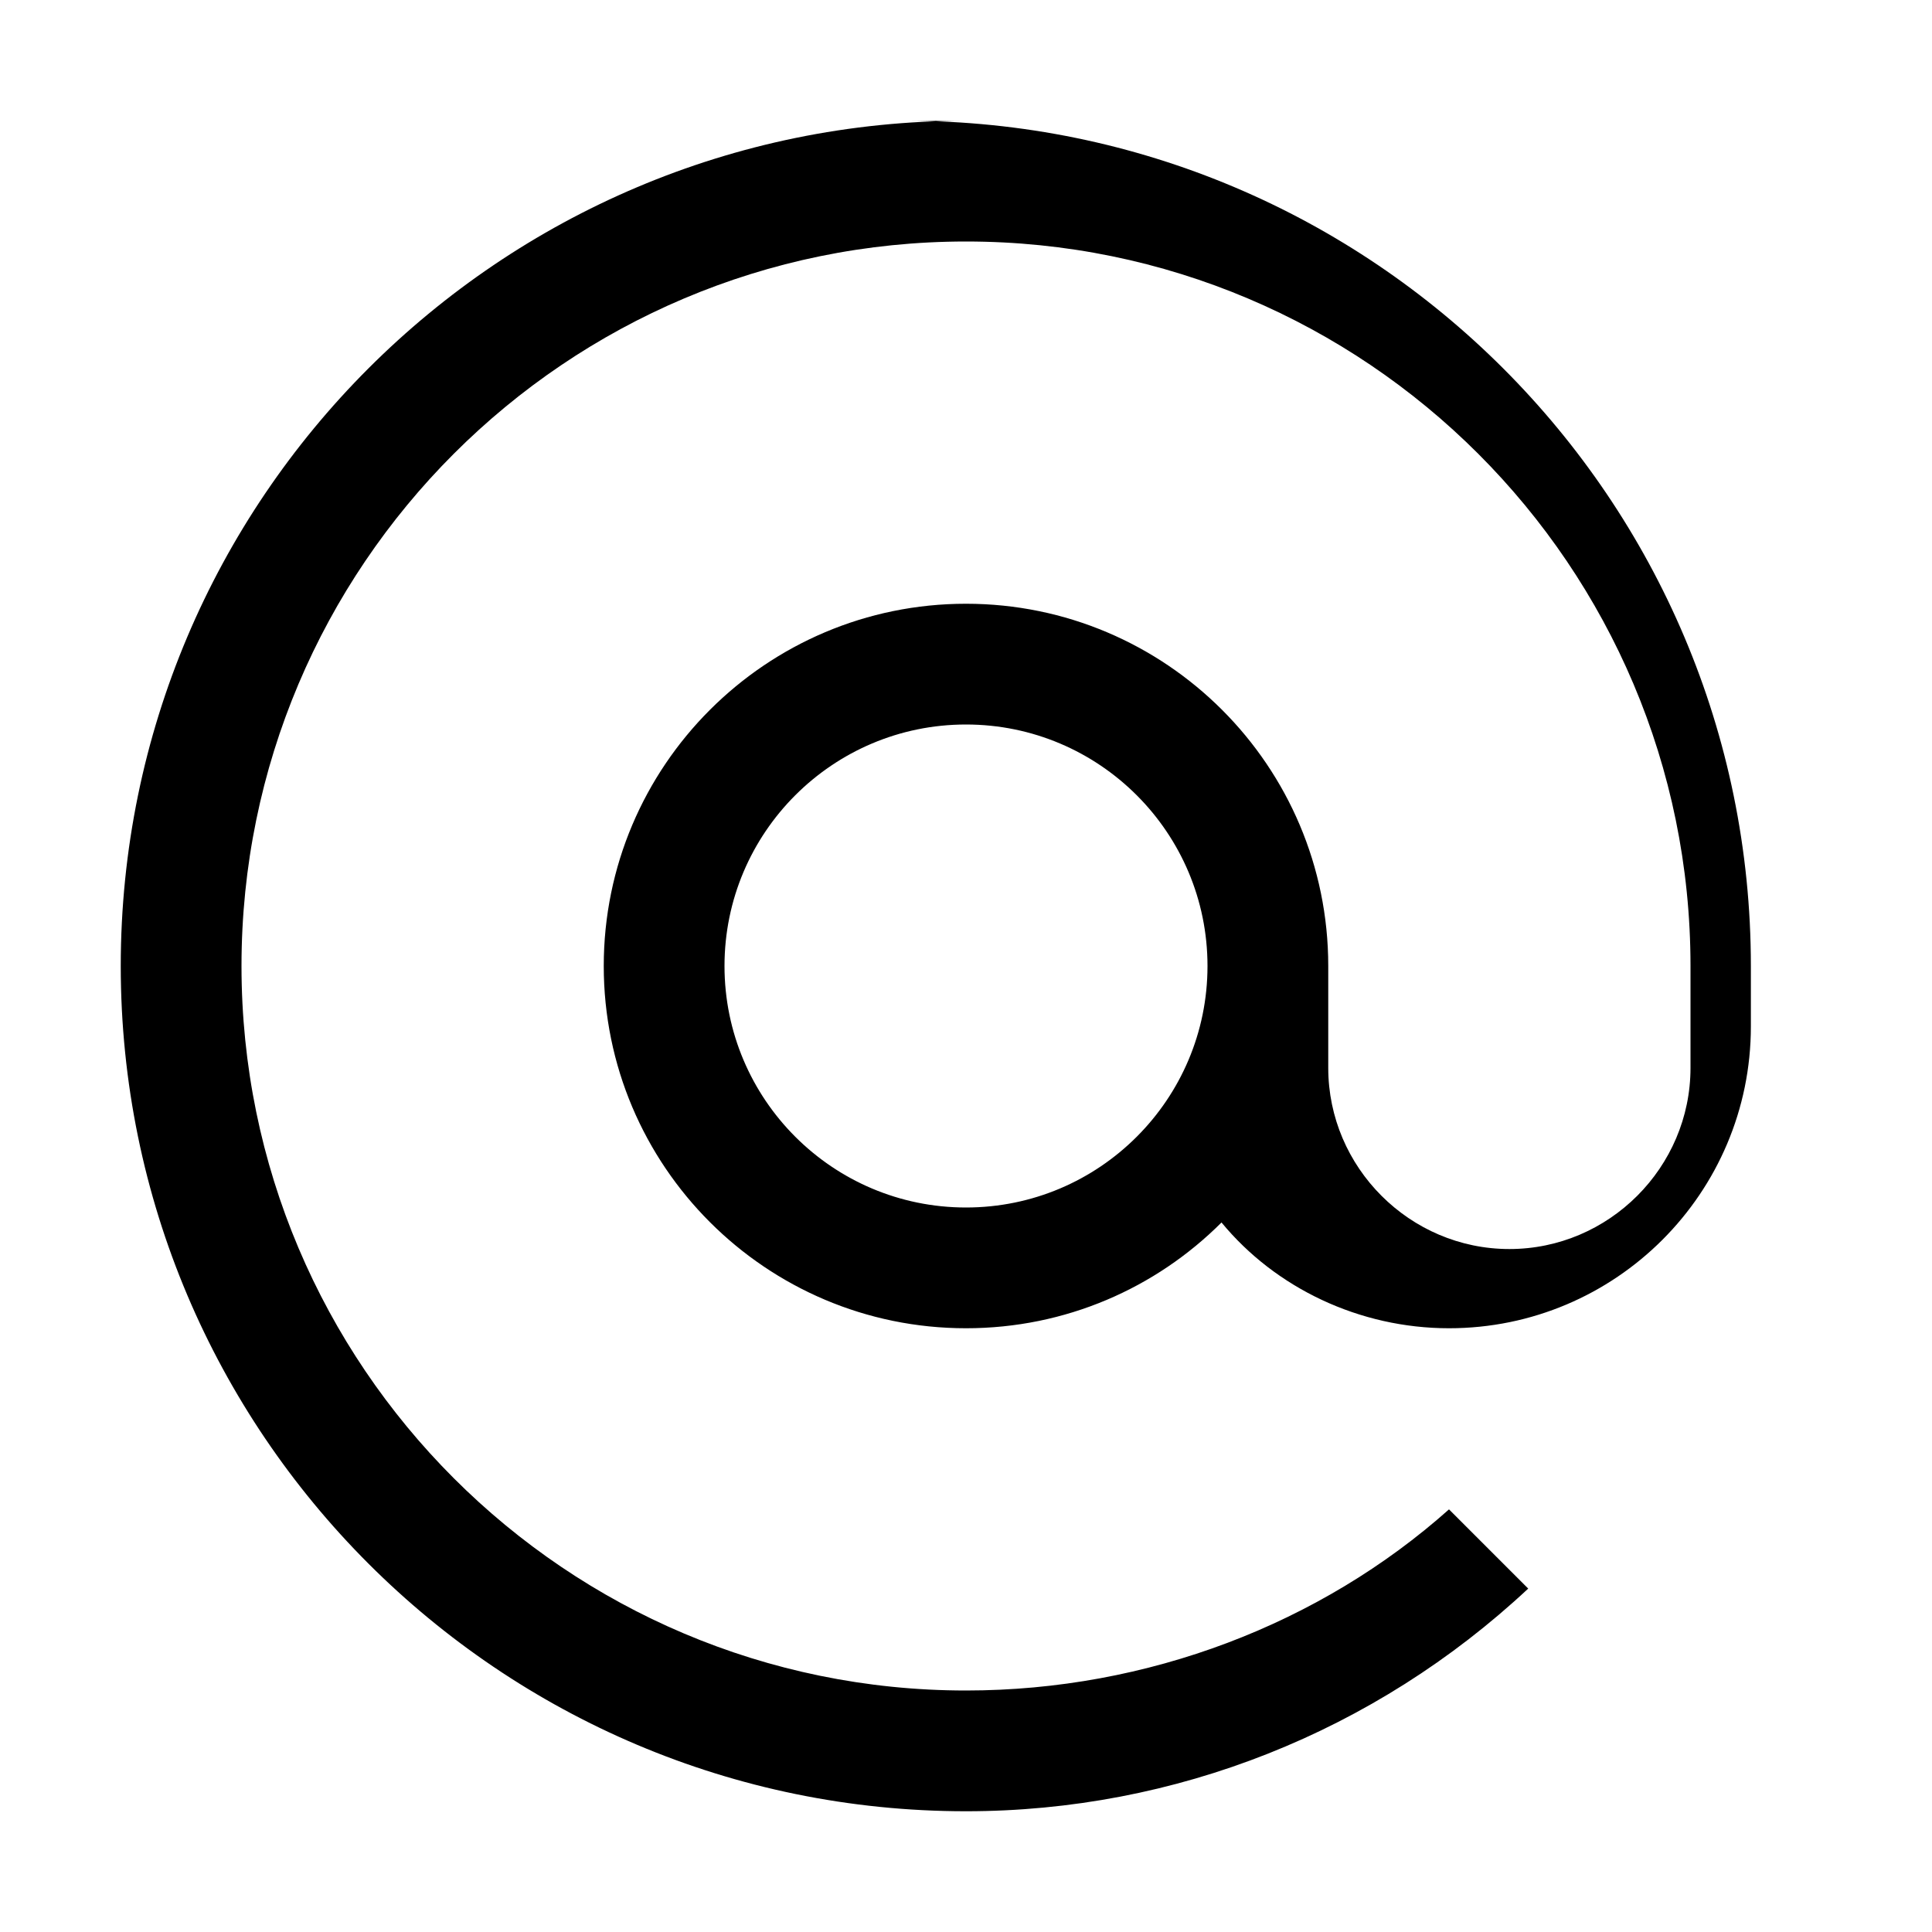
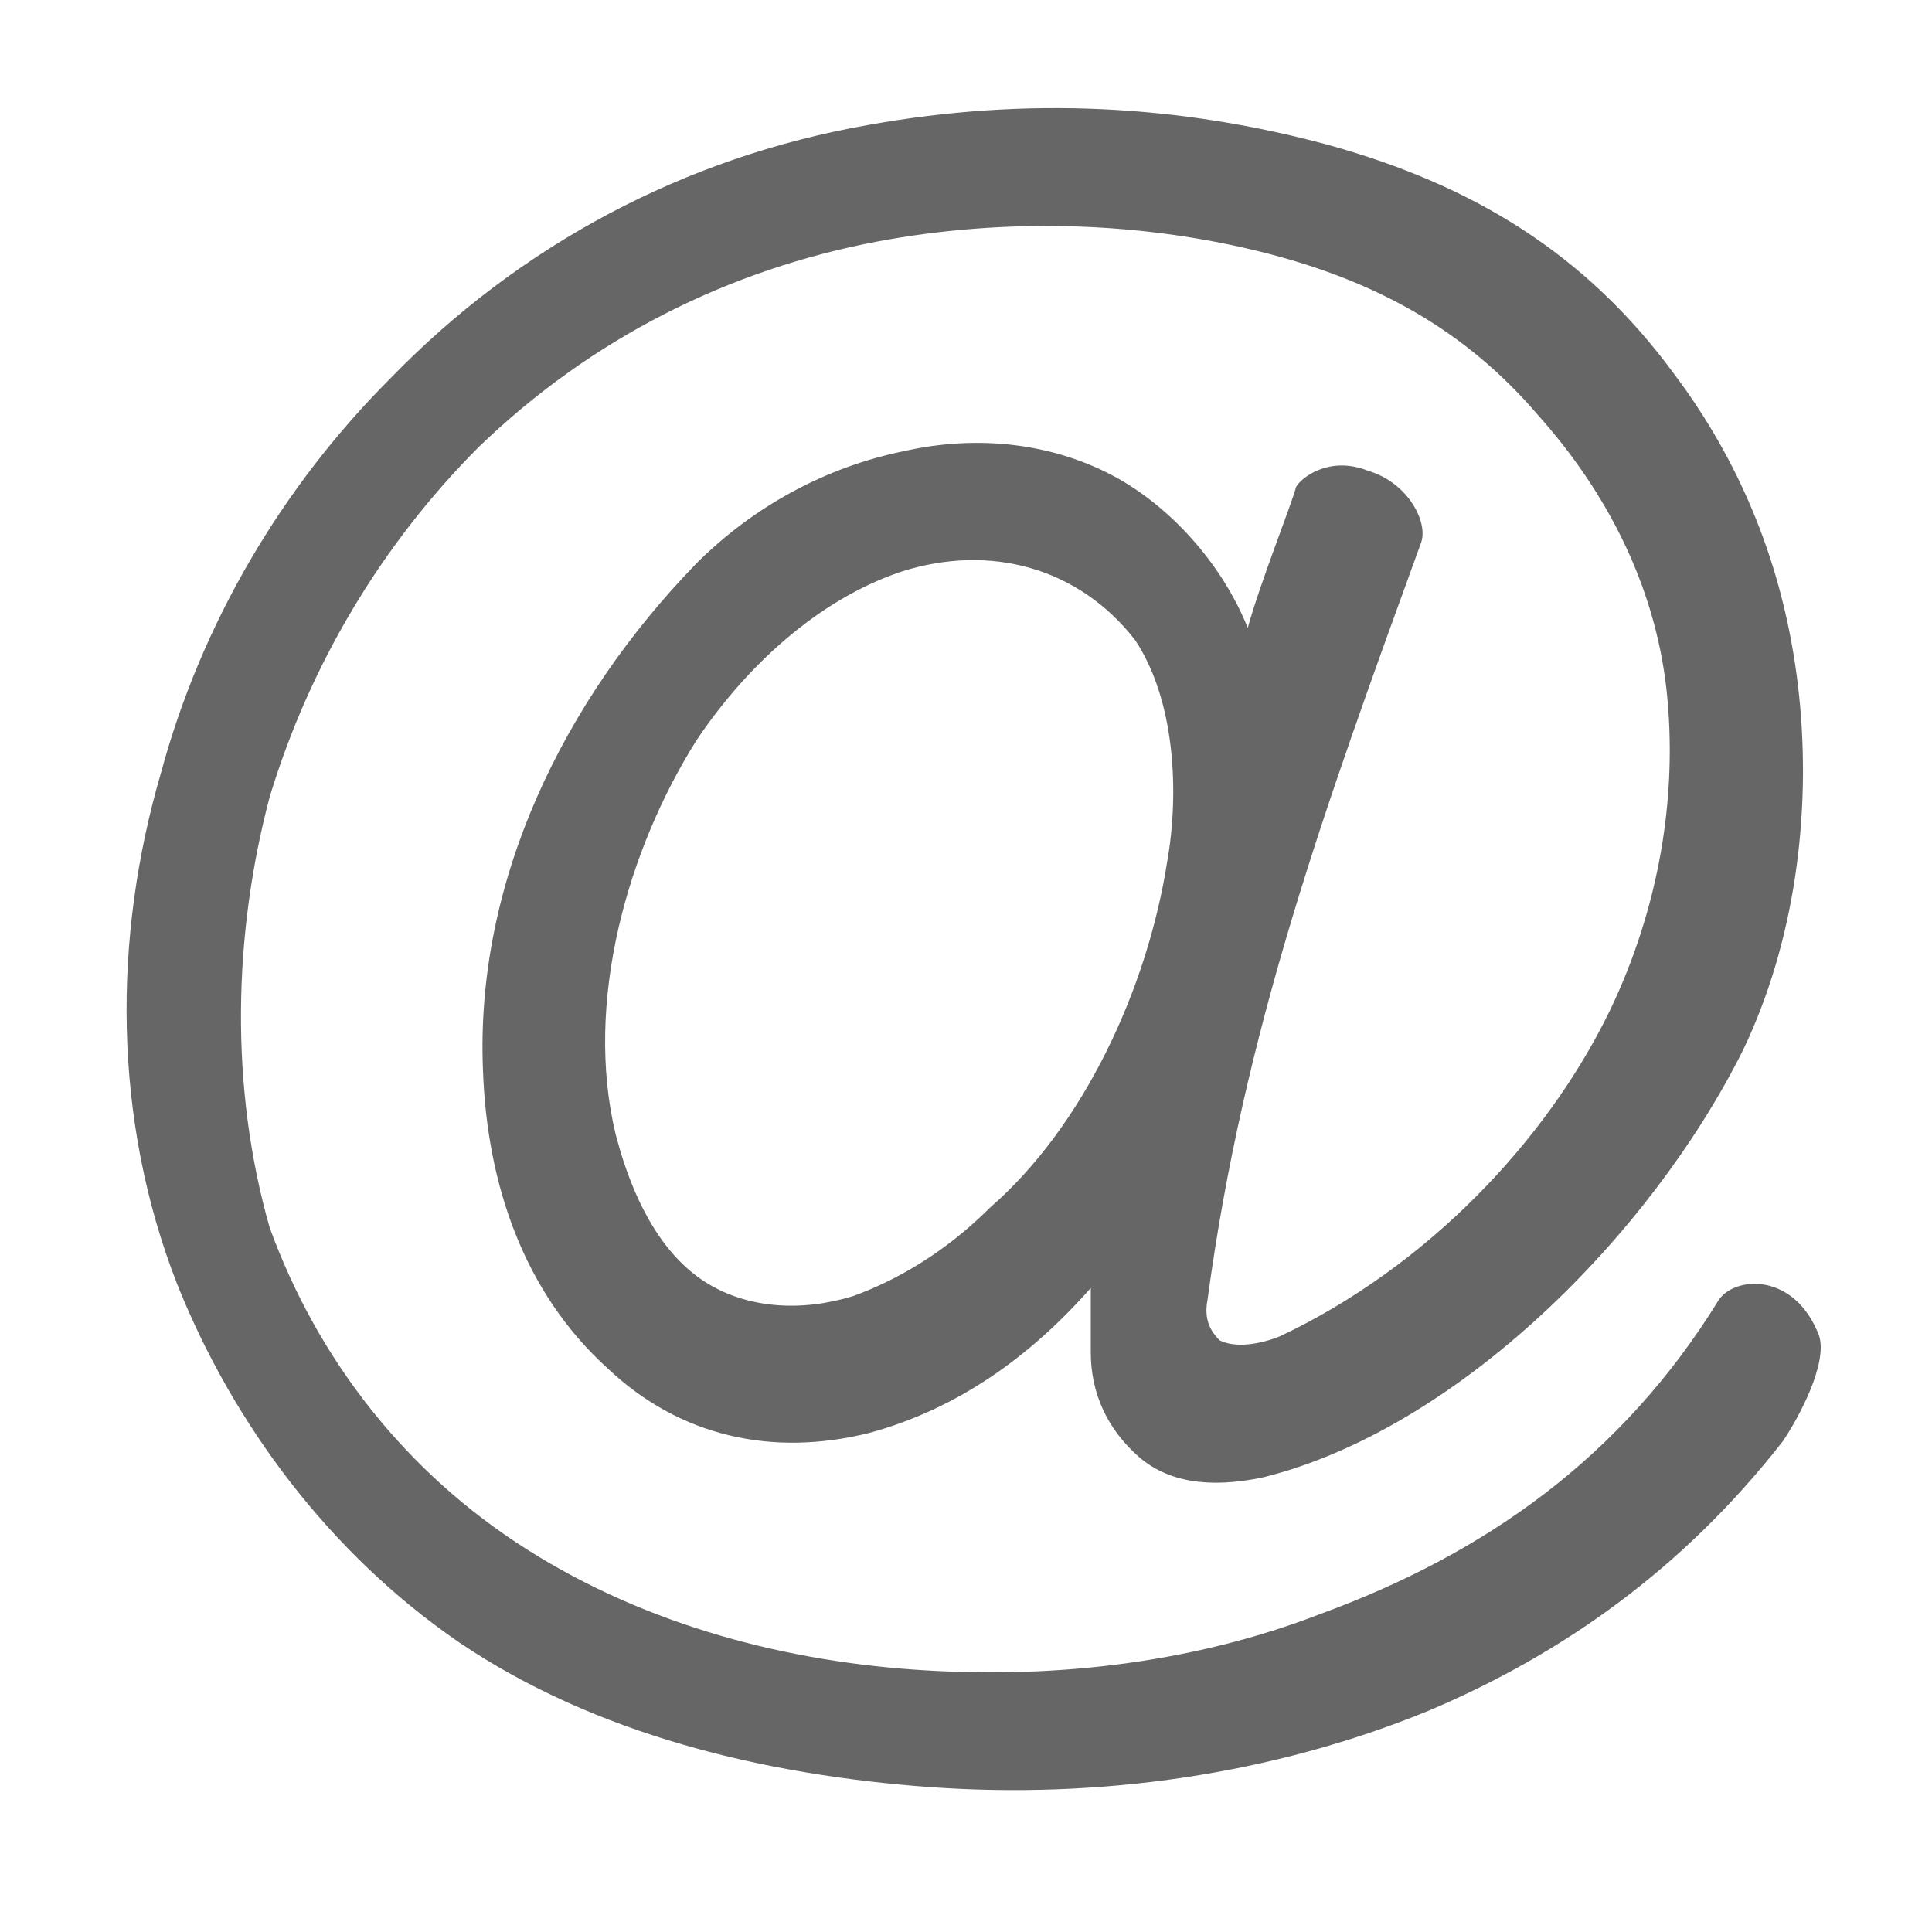
- <svg xmlns="http://www.w3.org/2000/svg" width="16" height="16" viewBox="0 0 16 16" fill="currentColor">
-   <path d="M8 1C4.136 1 1 4.136 1 8s3.136 7 7 7c1.73 0 3.384-.656 4.656-1.844l-.656-.656C10.936 13.448 9.504 14 8 14c-3.312 0-6-2.688-6-6s2.688-6 6-6c3.312 0 6 2.688 6 6v.844c0 .824-.676 1.5-1.5 1.5S11 9.668 11 8.844V8c0-1.656-1.344-3-3-3S5 6.344 5 8s1.344 3 3 3c.824 0 1.572-.332 2.116-.876C10.564 10.668 11.26 11 12 11c1.38 0 2.5-1.12 2.5-2.5V8c0-3.864-3.136-7-7-7zm0 9c-1.104 0-2-.896-2-2s.896-2 2-2 2 .896 2 2-.896 2-2 2z" />
+ <svg xmlns="http://www.w3.org/2000/svg" t="1742108729888" class="icon" viewBox="0 0 1024 1024" version="1.1" p-id="2448" width="200" height="200">
+   <path d="M910.933 689.067c-51.2 83.2-123.733 134.4-211.2 166.4-66.133 25.6-138.667 34.133-209.067 29.867-72.533-4.267-147.2-23.467-211.2-64s-110.933-100.267-136.533-170.667c-21.333-74.667-19.2-155.733 0-228.267 21.333-70.4 59.733-134.4 110.933-185.6 59.733-57.6 132.267-93.867 211.2-108.8 68.267-12.8 140.8-10.667 206.933 6.4 57.6 14.933 104.533 40.533 142.933 85.333 36.267 40.533 61.867 89.6 68.267 145.067 6.4 57.6-4.267 117.333-29.867 170.667-34.133 70.4-98.133 136.533-174.933 172.8-10.667 4.267-23.467 6.4-32 2.133-4.267-4.267-8.533-10.667-6.4-21.333 19.2-142.933 61.867-260.267 113.067-401.067 4.267-10.667-6.4-32-27.733-38.4-21.333-8.533-36.267 4.267-38.4 8.533-2.133 8.533-19.2 51.2-25.6 74.667-12.8-32-38.4-61.867-68.267-78.933-34.133-19.2-74.667-23.467-113.067-14.933-42.667 8.533-81.067 29.867-110.933 59.733-70.4 72.533-117.333 168.533-113.067 268.8 2.133 59.733 21.333 117.333 66.133 157.867 38.4 36.267 87.467 46.933 138.667 34.133 46.933-12.8 85.333-40.533 117.333-76.8v34.133c0 21.333 8.533 40.533 25.6 55.467 14.933 12.8 36.267 17.067 66.133 10.667 102.4-25.6 204.8-128 253.867-226.133 27.733-57.6 36.267-125.867 29.867-187.733-6.4-61.867-27.733-119.467-66.133-170.667-46.933-64-106.667-100.267-183.467-121.6-78.933-21.333-160-25.6-243.2-10.667-98.133 17.067-185.6 64-253.867 134.4C149.333 258.133 106.667 330.667 85.333 409.6c-25.6 87.467-25.6 183.467 8.533 270.933 29.867 74.667 81.067 142.933 149.333 189.867 72.533 49.067 162.133 70.4 249.6 76.8 89.6 6.4 181.333-6.4 264.533-40.533 70.4-29.867 134.4-74.667 187.733-142.933 8.533-12.8 23.467-40.533 19.2-55.467-12.8-34.133-44.8-32-53.333-19.2zM618.667 456.533c-10.667 68.267-44.8 140.8-93.867 183.467-23.467 23.467-49.067 38.4-72.533 46.933-27.733 8.533-55.467 6.4-76.8-6.4s-38.4-38.4-49.067-78.933c-17.067-70.4 6.4-151.467 42.667-209.067 25.6-38.4 64-74.667 108.8-89.6 46.933-14.933 93.867-2.133 123.733 36.267 21.333 32 23.467 81.067 17.067 117.333z" fill="#666666" p-id="2449" />
</svg>
